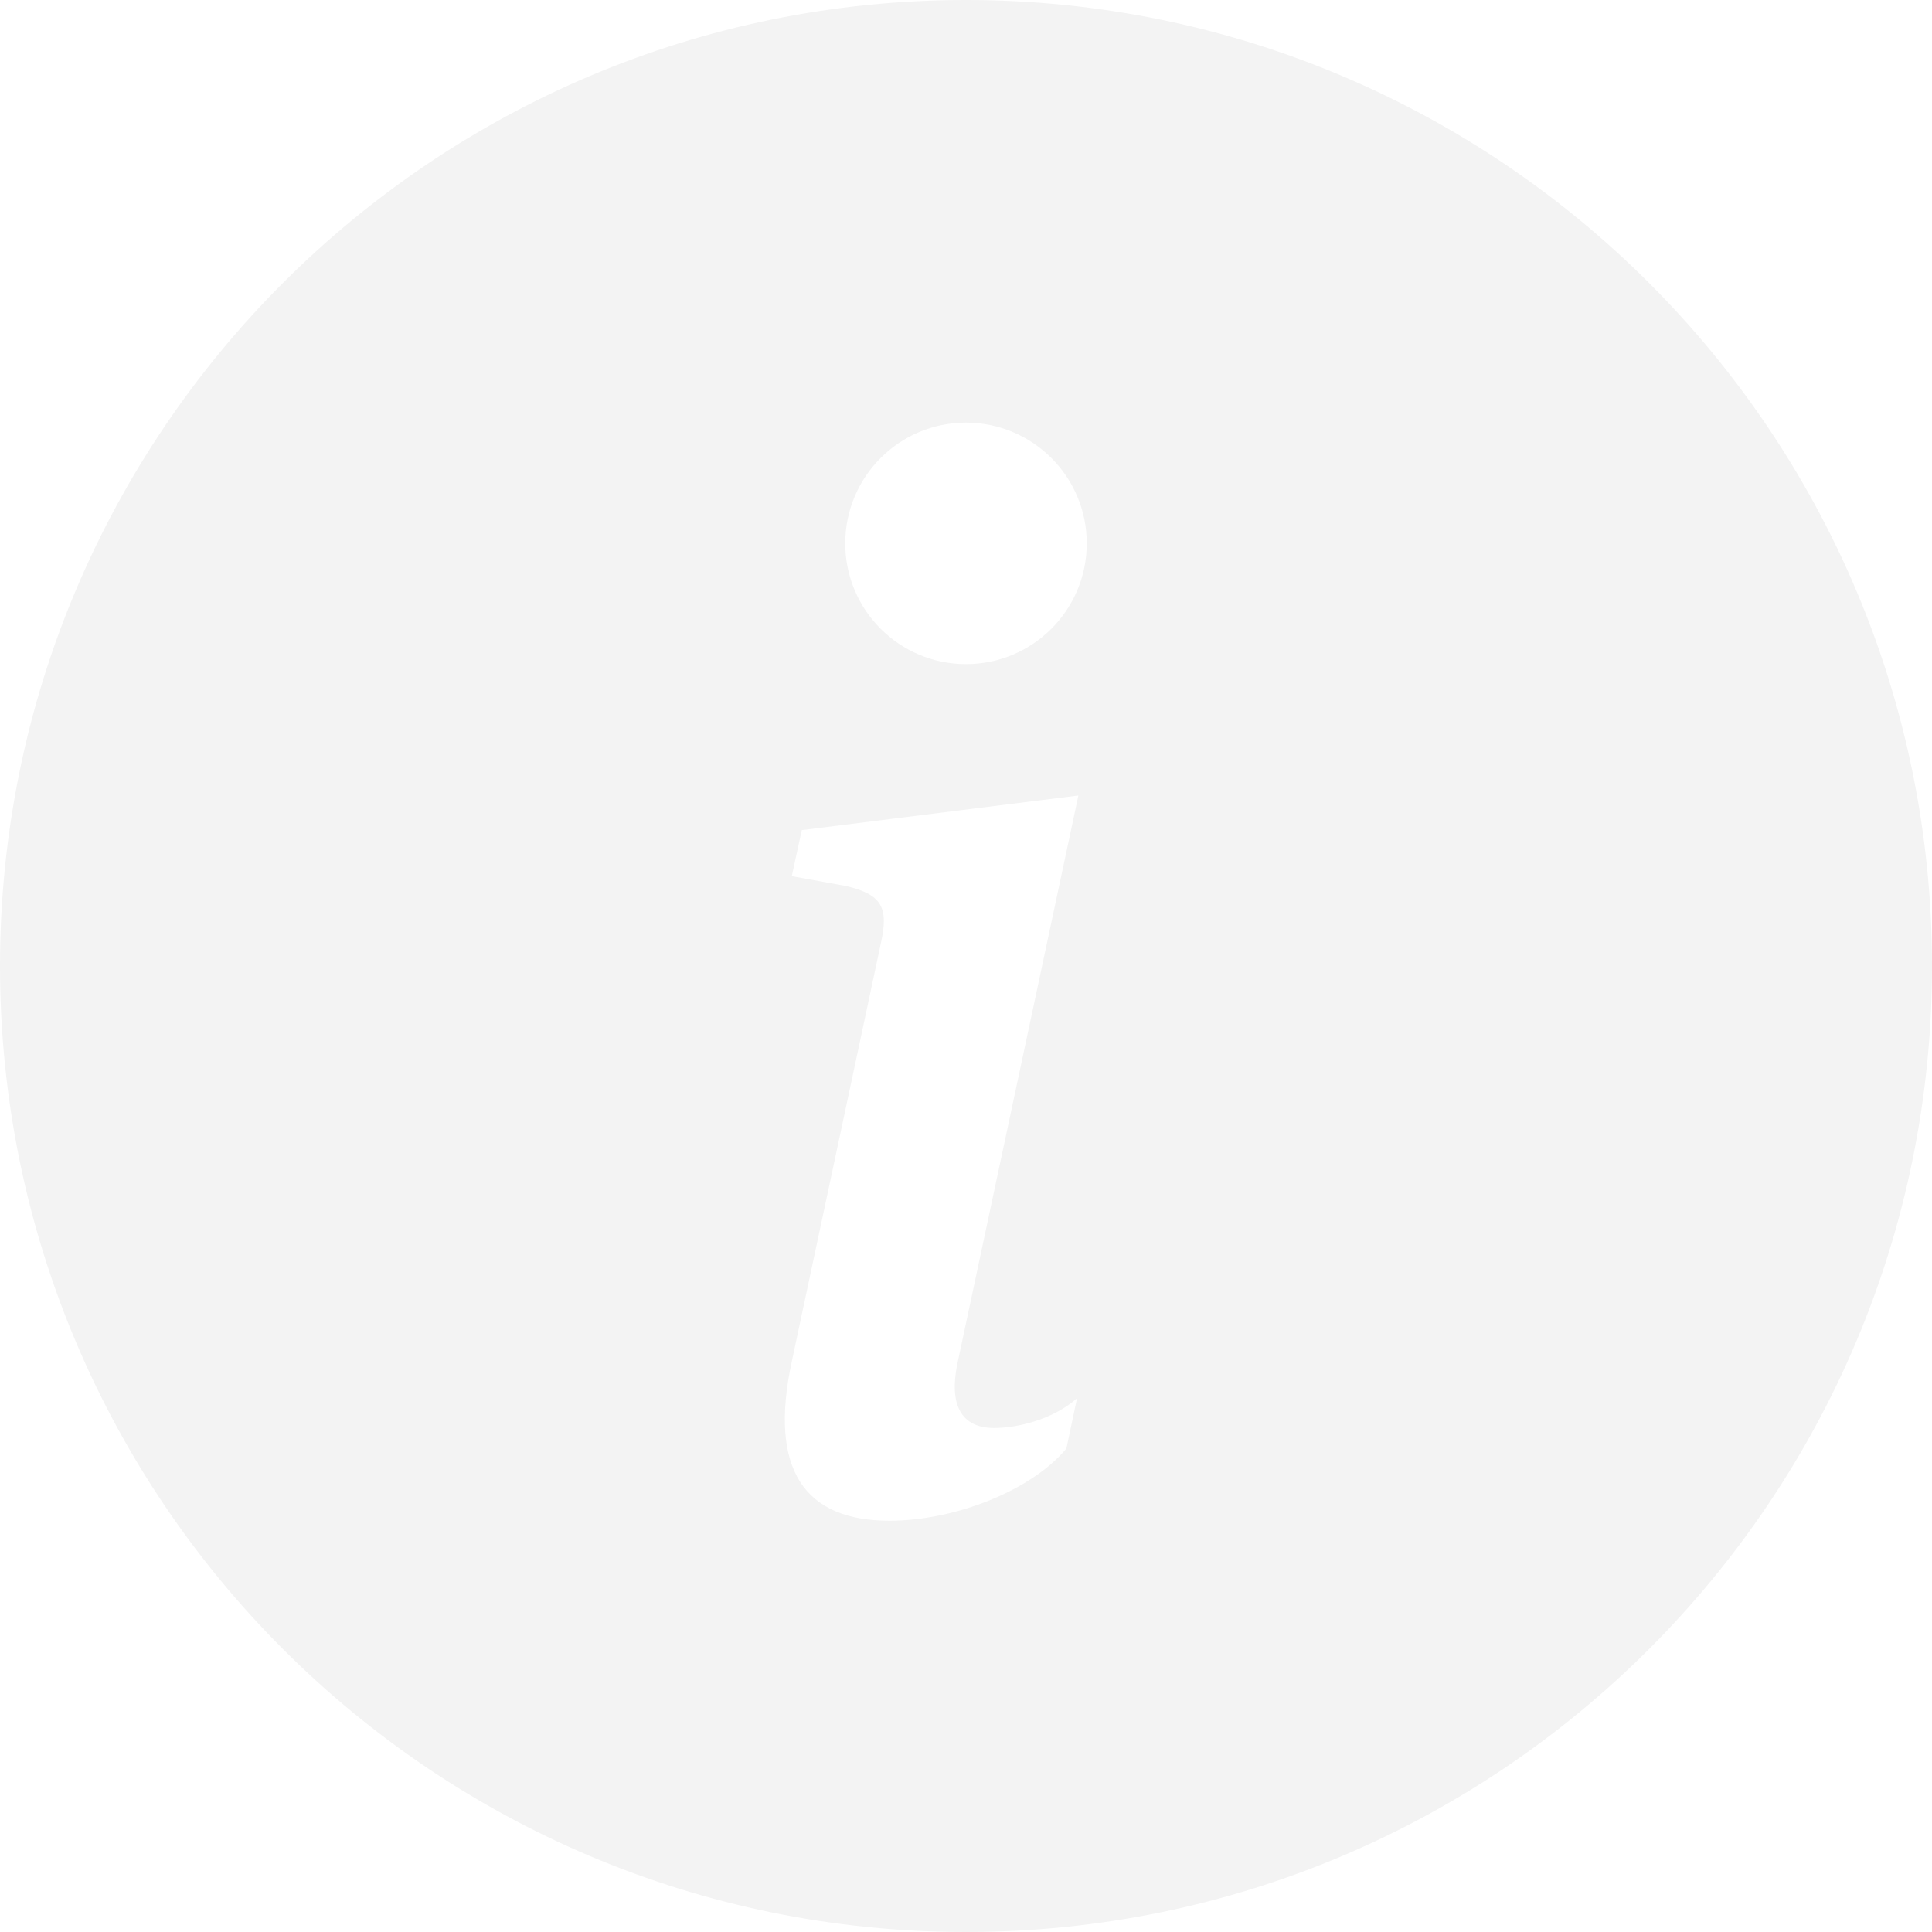
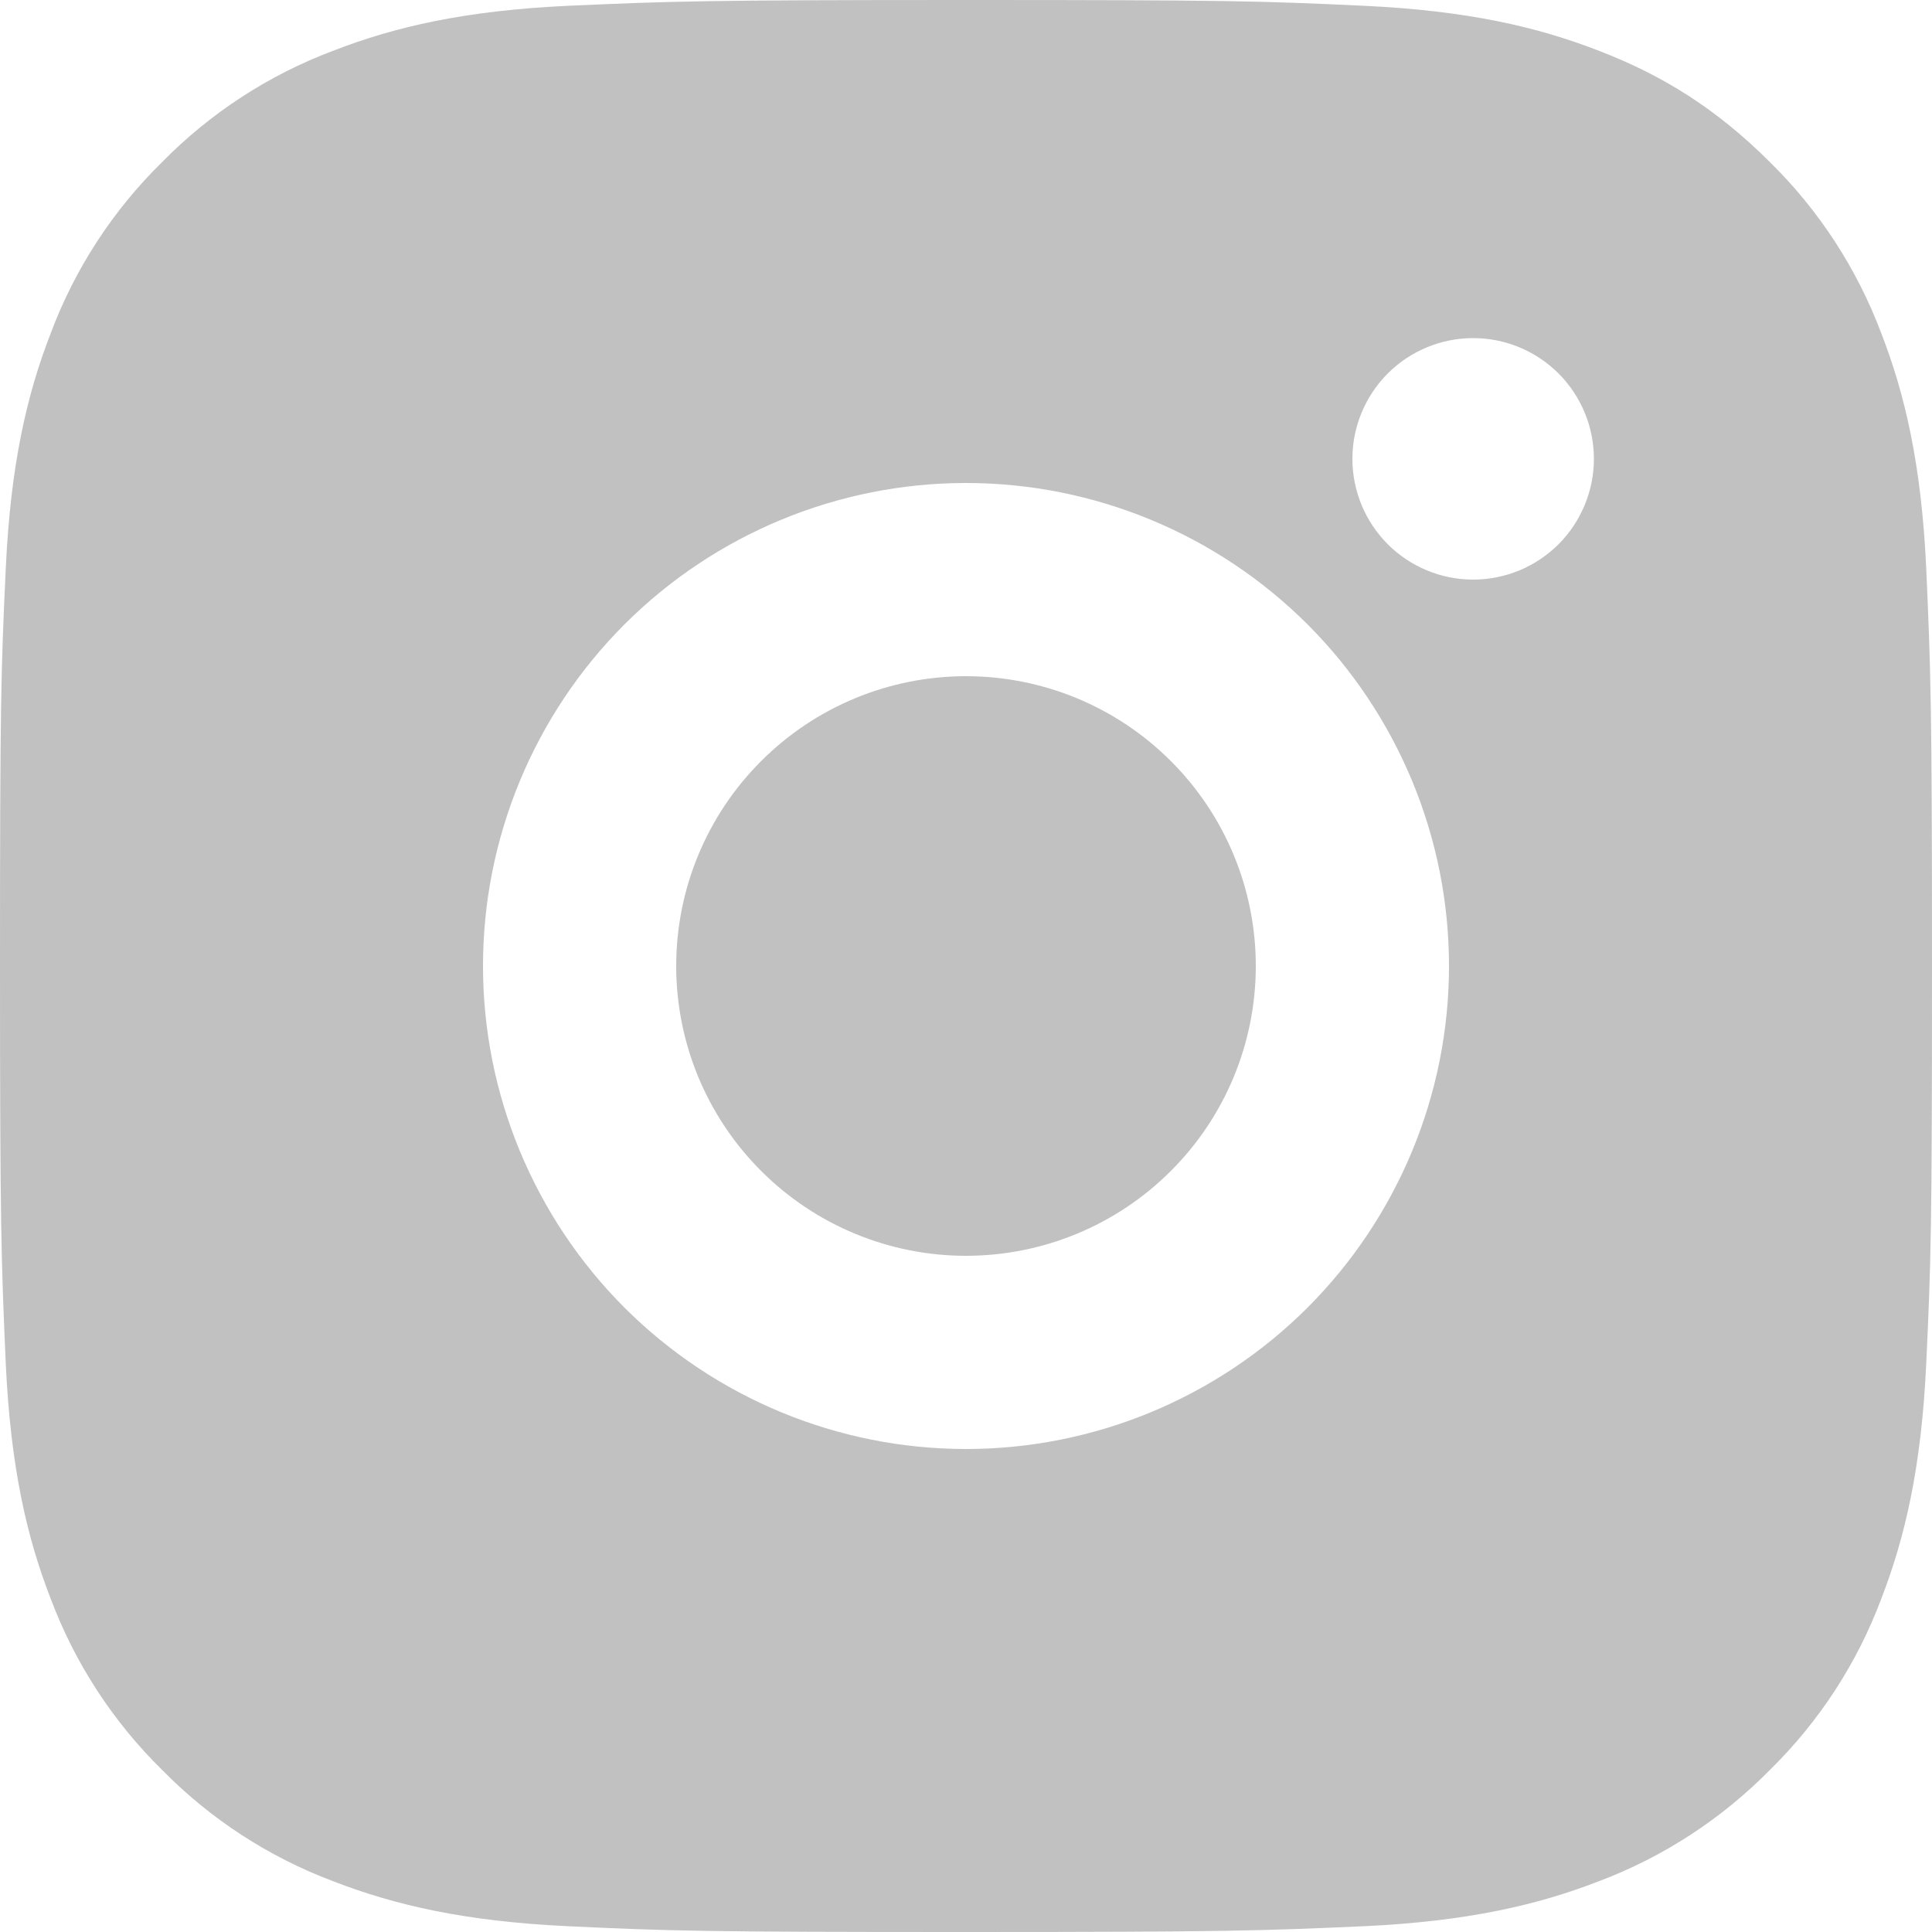
- <svg xmlns="http://www.w3.org/2000/svg" width="24" height="24" viewBox="0 0 24 24" fill="none">
-   <path d="M12 24C18.627 24 24 18.627 24 12C24 5.373 18.627 0 12 0C5.373 0 0 5.373 0 12C0 18.627 5.373 24 12 24ZM13.396 9.882L11.893 16.939C11.788 17.449 11.937 17.739 12.35 17.739C12.64 17.739 13.08 17.634 13.379 17.37L13.247 17.994C12.816 18.513 11.867 18.891 11.049 18.891C9.995 18.891 9.546 18.258 9.836 16.913L10.944 11.71C11.041 11.271 10.953 11.112 10.513 11.007L9.836 10.884L9.96 10.312L13.396 9.882ZM12 8.25C11.172 8.25 10.5 7.578 10.5 6.75C10.5 5.922 11.172 5.25 12 5.25C12.828 5.25 13.5 5.922 13.5 6.75C13.5 7.578 12.828 8.25 12 8.25Z" fill="#F3F3F3" />
+ <svg xmlns="http://www.w3.org/2000/svg" viewBox="0 0 20 20" fill="none">
+   <path d="M10 0C12.717 0 13.056 0.01 14.122 0.06C15.187 0.11 15.912 0.277 16.55 0.525C17.21 0.779 17.766 1.123 18.322 1.678C18.831 2.178 19.224 2.783 19.475 3.45C19.722 4.087 19.89 4.813 19.94 5.878C19.987 6.944 20 7.283 20 10C20 12.717 19.99 13.056 19.94 14.122C19.89 15.187 19.722 15.912 19.475 16.55C19.225 17.218 18.831 17.823 18.322 18.322C17.822 18.83 17.217 19.224 16.55 19.475C15.913 19.722 15.187 19.89 14.122 19.94C13.056 19.987 12.717 20 10 20C7.283 20 6.944 19.99 5.878 19.94C4.813 19.89 4.088 19.722 3.45 19.475C2.782 19.224 2.178 18.831 1.678 18.322C1.169 17.822 0.776 17.218 0.525 16.55C0.277 15.913 0.11 15.187 0.06 14.122C0.013 13.056 0 12.717 0 10C0 7.283 0.01 6.944 0.06 5.878C0.11 4.812 0.277 4.088 0.525 3.45C0.775 2.782 1.169 2.177 1.678 1.678C2.178 1.169 2.782 0.776 3.45 0.525C4.088 0.277 4.812 0.11 5.878 0.06C6.944 0.013 7.283 0 10 0ZM10 5C8.674 5 7.402 5.527 6.464 6.464C5.527 7.402 5 8.674 5 10C5 11.326 5.527 12.598 6.464 13.536C7.402 14.473 8.674 15 10 15C11.326 15 12.598 14.473 13.536 13.536C14.473 12.598 15 11.326 15 10C15 8.674 14.473 7.402 13.536 6.464C12.598 5.527 11.326 5 10 5ZM16.5 4.75C16.5 4.418 16.368 4.101 16.134 3.866C15.899 3.632 15.582 3.5 15.25 3.5C14.918 3.5 14.601 3.632 14.366 3.866C14.132 4.101 14 4.418 14 4.75C14 5.082 14.132 5.399 14.366 5.634C14.601 5.868 14.918 6 15.25 6C15.582 6 15.899 5.868 16.134 5.634C16.368 5.399 16.5 5.082 16.5 4.75ZM10 7C10.796 7 11.559 7.316 12.121 7.879C12.684 8.441 13 9.204 13 10C13 10.796 12.684 11.559 12.121 12.121C11.559 12.684 10.796 13 10 13C9.204 13 8.441 12.684 7.879 12.121C7.316 11.559 7 10.796 7 10C7 9.204 7.316 8.441 7.879 7.879C8.441 7.316 9.204 7 10 7Z" fill="#C1C1C1" />
</svg>
